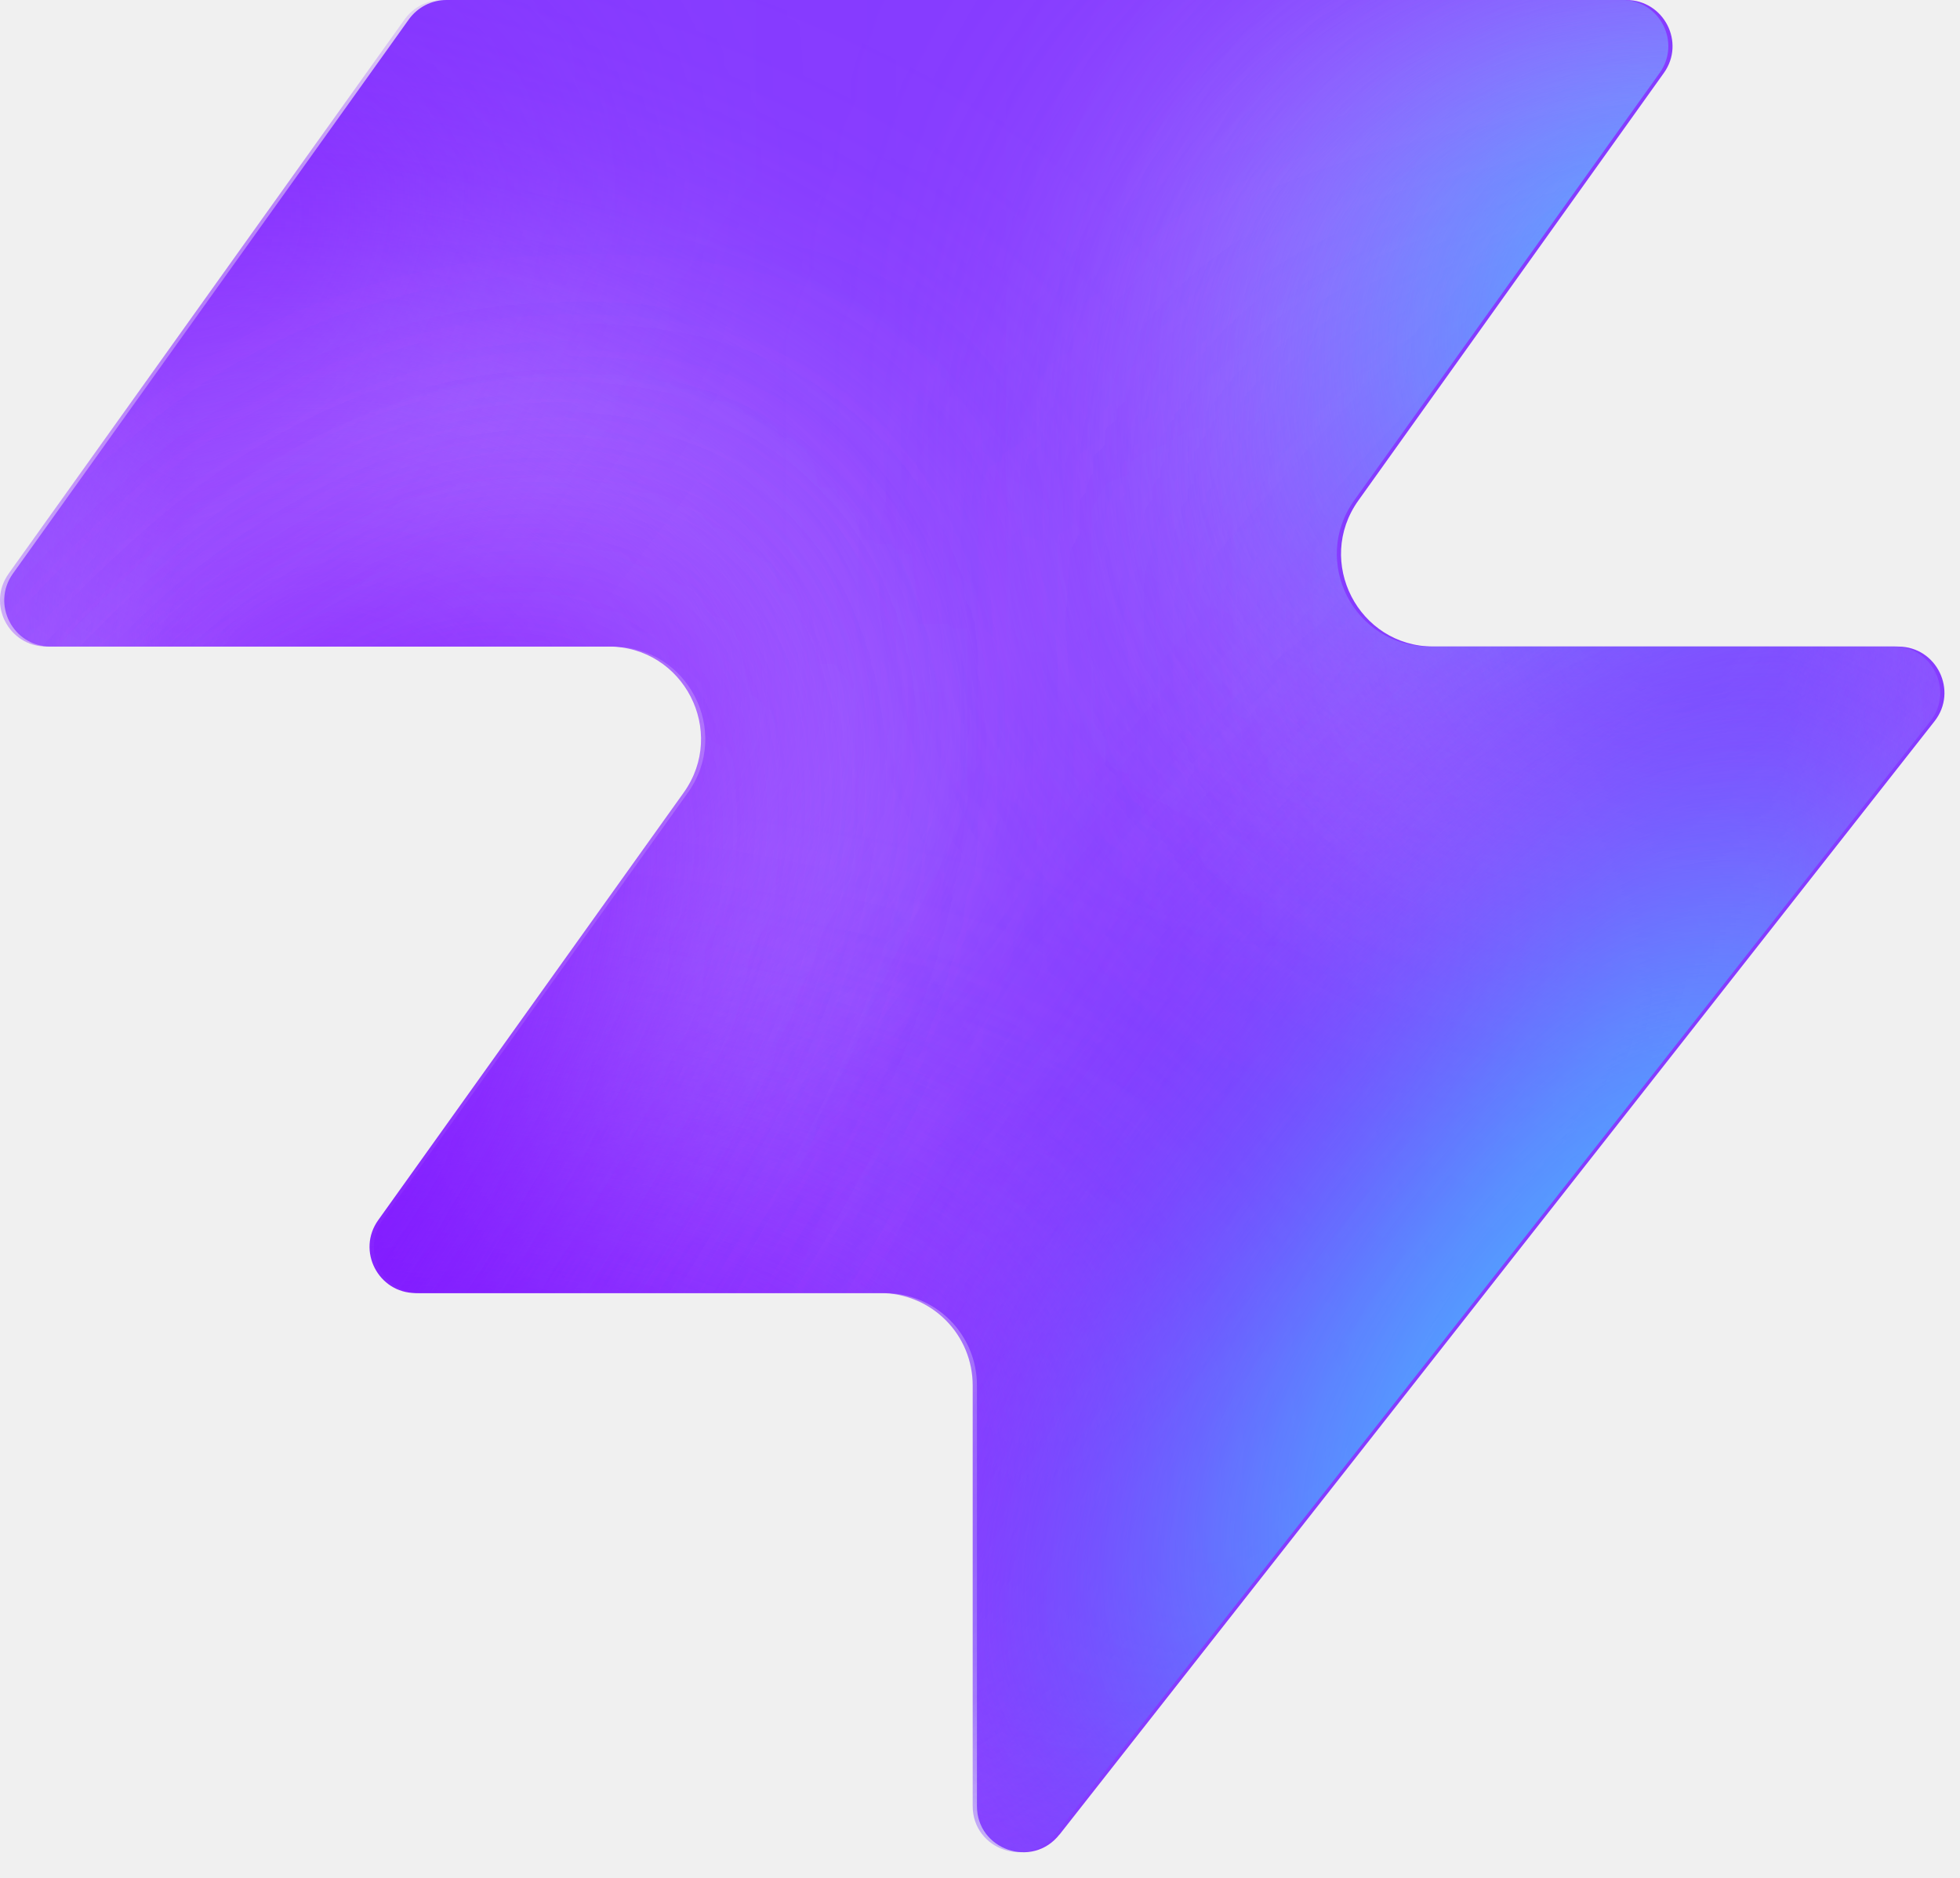
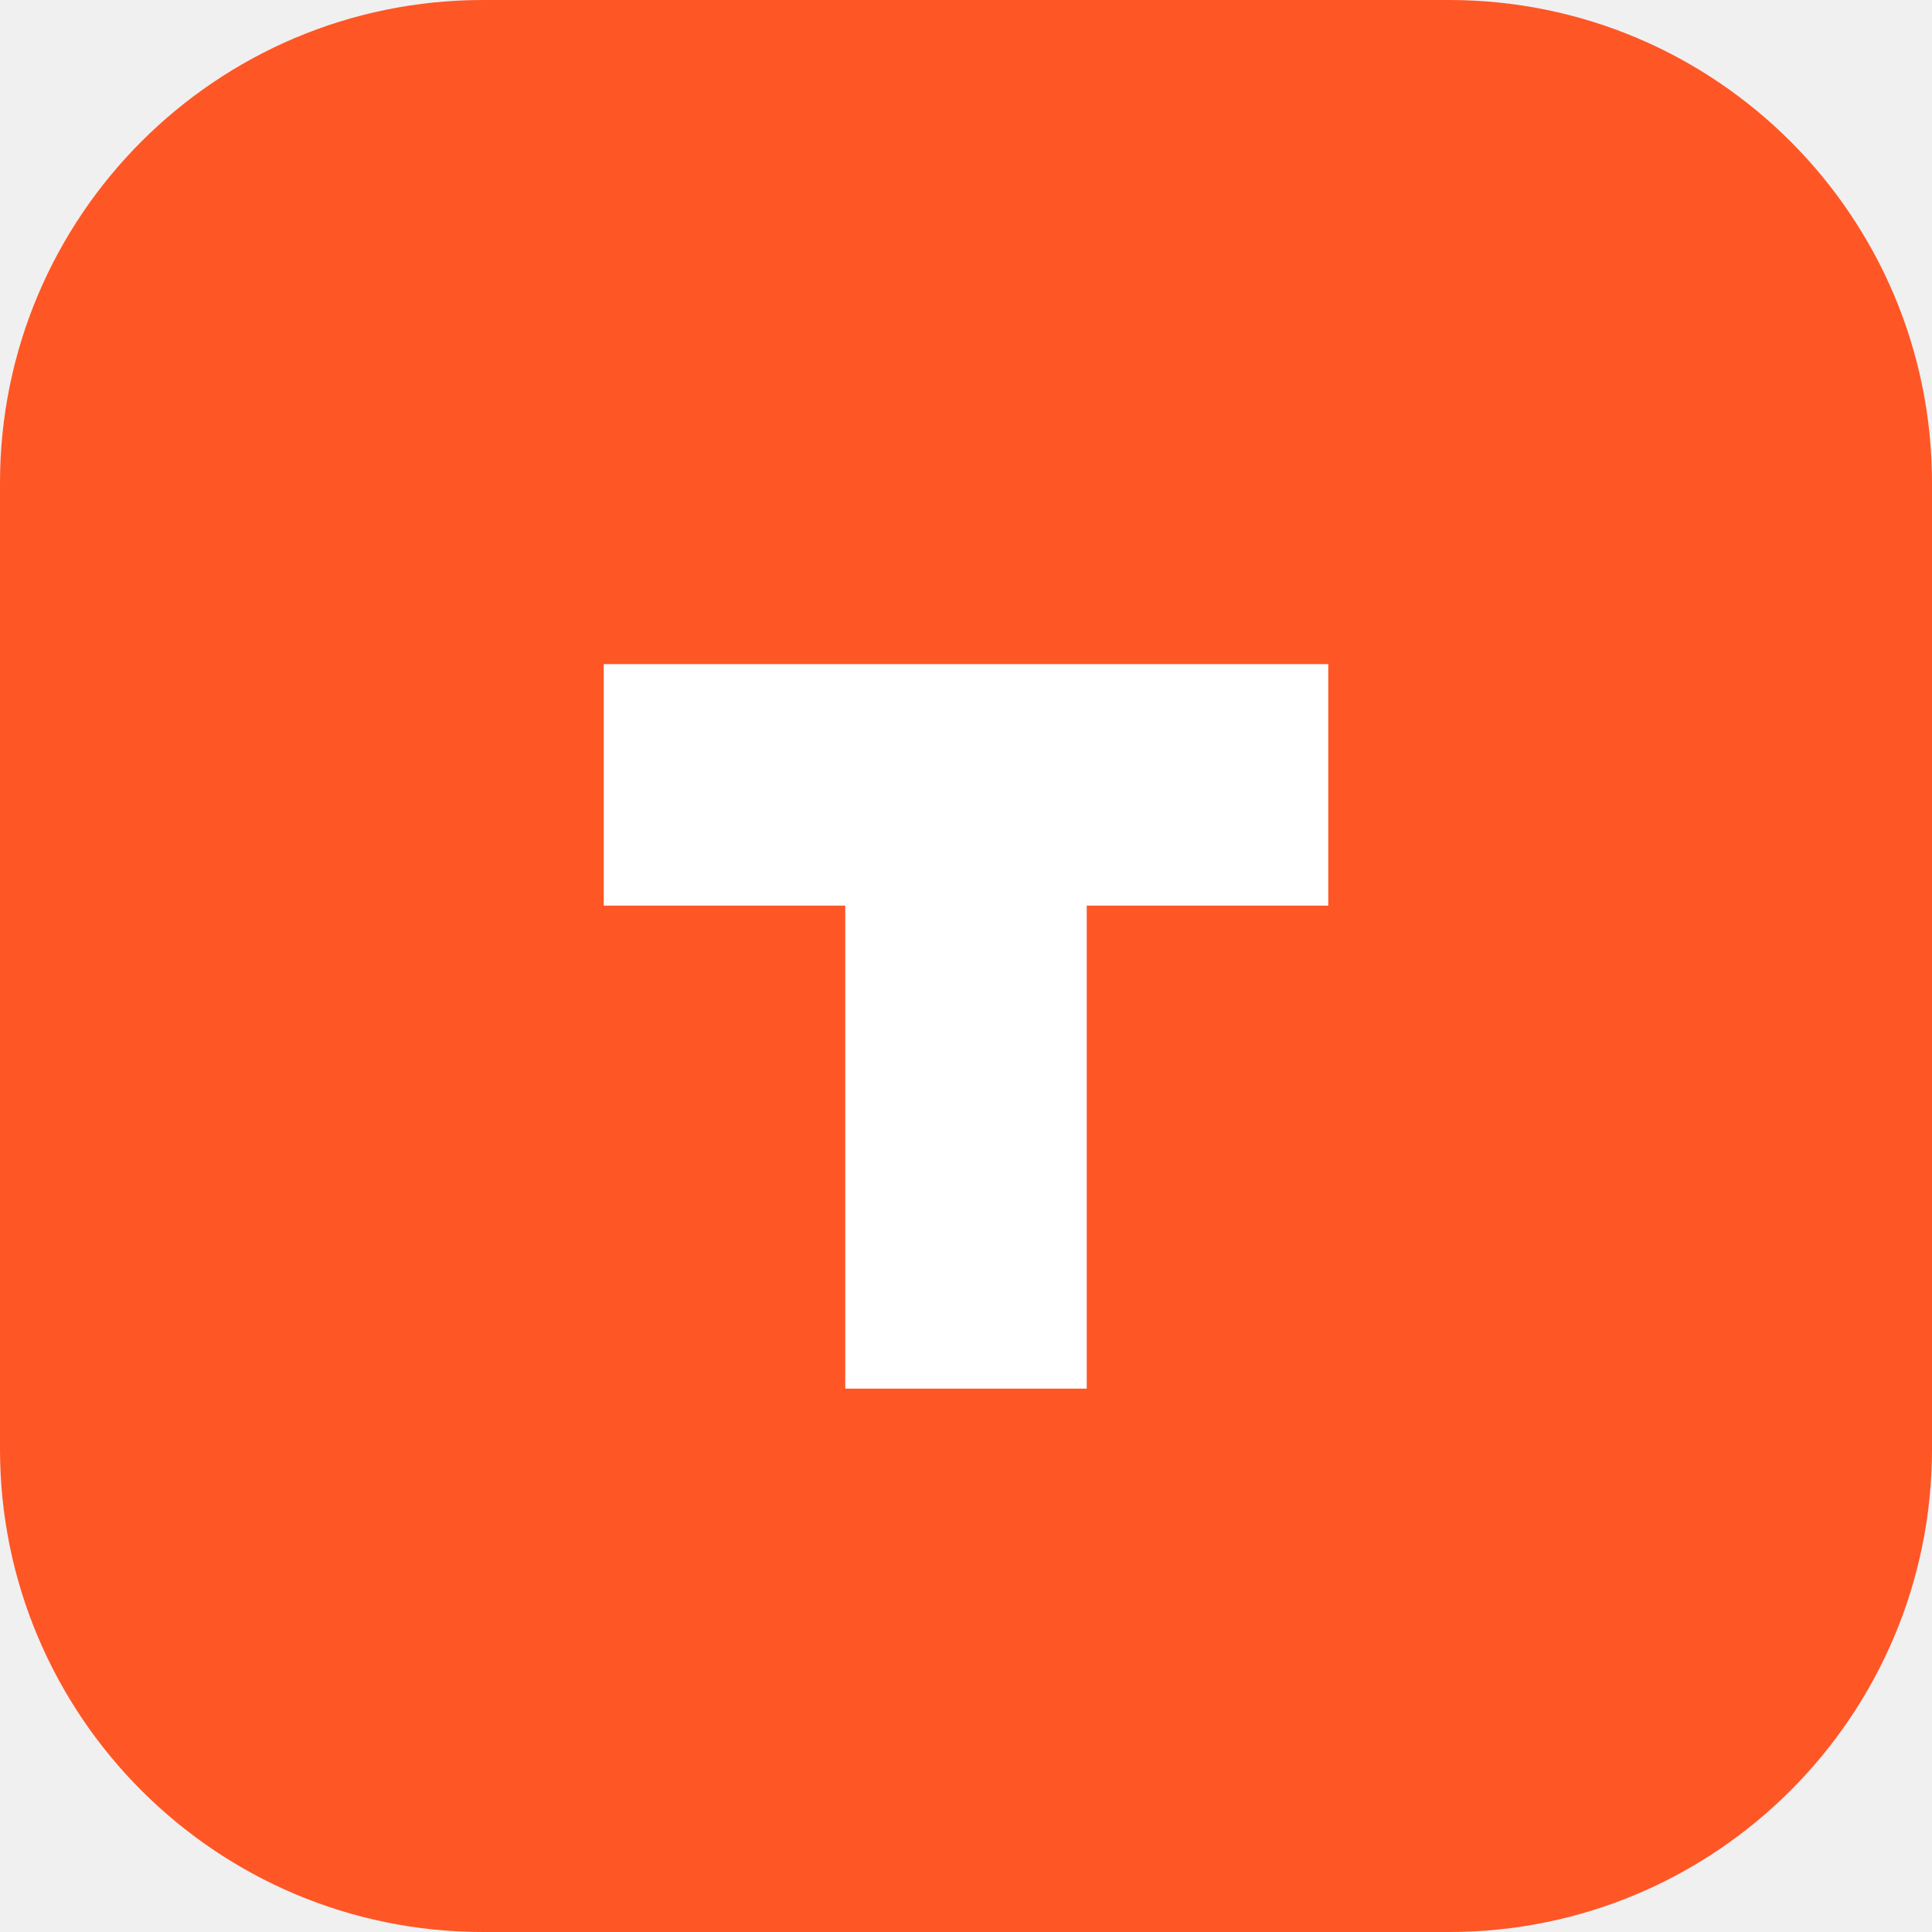
- <svg xmlns="http://www.w3.org/2000/svg" width="48" height="46" fill="none" viewBox="0 0 48 46">
-   <path fill="#863bff" d="M25.946 44.938c-.664.845-2.021.375-2.021-.698V33.937a2.26 2.26 0 0 0-2.262-2.262H10.287c-.92 0-1.456-1.04-.92-1.788l7.48-10.471c1.07-1.497 0-3.578-1.842-3.578H1.237c-.92 0-1.456-1.04-.92-1.788L10.013.474c.214-.297.556-.474.92-.474h28.894c.92 0 1.456 1.04.92 1.788l-7.48 10.471c-1.07 1.498 0 3.579 1.842 3.579h11.377c.943 0 1.473 1.088.89 1.83L25.947 44.94z" style="fill:#863bff;fill:color(display-p3 .525 .23 1);fill-opacity:1" />
-   <mask id="a" width="48" height="46" x="0" y="0" maskUnits="userSpaceOnUse" style="mask-type:alpha">
-     <path fill="#000" d="M25.842 44.938c-.664.844-2.021.375-2.021-.698V33.937a2.26 2.26 0 0 0-2.262-2.262H10.183c-.92 0-1.456-1.04-.92-1.788l7.48-10.471c1.07-1.498 0-3.579-1.842-3.579H1.133c-.92 0-1.456-1.04-.92-1.787L9.91.473c.214-.297.556-.474.92-.474h28.894c.92 0 1.456 1.04.92 1.788l-7.48 10.471c-1.07 1.498 0 3.578 1.842 3.578h11.377c.943 0 1.473 1.088.89 1.832L25.843 44.94z" style="fill:#000;fill-opacity:1" />
-   </mask>
-   <g mask="url(#a)">
-     <g filter="url(#b)">
-       <ellipse cx="5.508" cy="14.704" fill="#ede6ff" rx="5.508" ry="14.704" style="fill:#ede6ff;fill:color(display-p3 .927 .903 1);fill-opacity:1" transform="matrix(.00324 1 1 -.00324 -4.47 31.516)" />
-     </g>
-     <g filter="url(#c)">
-       <ellipse cx="10.399" cy="29.851" fill="#ede6ff" rx="10.399" ry="29.851" style="fill:#ede6ff;fill:color(display-p3 .927 .903 1);fill-opacity:1" transform="matrix(.00324 1 1 -.00324 -39.328 7.883)" />
-     </g>
-     <g filter="url(#d)">
-       <ellipse cx="5.508" cy="30.487" fill="#7e14ff" rx="5.508" ry="30.487" style="fill:#7e14ff;fill:color(display-p3 .492 .077 1);fill-opacity:1" transform="rotate(89.814 -25.913 -14.639)scale(1 -1)" />
-     </g>
-     <g filter="url(#e)">
-       <ellipse cx="5.508" cy="30.599" fill="#7e14ff" rx="5.508" ry="30.599" style="fill:#7e14ff;fill:color(display-p3 .492 .077 1);fill-opacity:1" transform="rotate(89.814 -32.644 -3.334)scale(1 -1)" />
-     </g>
-     <g filter="url(#f)">
-       <ellipse cx="5.508" cy="30.599" fill="#7e14ff" rx="5.508" ry="30.599" style="fill:#7e14ff;fill:color(display-p3 .492 .077 1);fill-opacity:1" transform="matrix(.00324 1 1 -.00324 -34.34 30.47)" />
-     </g>
-     <g filter="url(#g)">
-       <ellipse cx="14.072" cy="22.078" fill="#ede6ff" rx="14.072" ry="22.078" style="fill:#ede6ff;fill:color(display-p3 .927 .903 1);fill-opacity:1" transform="rotate(93.35 24.506 48.493)scale(-1 1)" />
-     </g>
-     <g filter="url(#h)">
-       <ellipse cx="3.47" cy="21.501" fill="#7e14ff" rx="3.47" ry="21.501" style="fill:#7e14ff;fill:color(display-p3 .492 .077 1);fill-opacity:1" transform="rotate(89.009 28.708 47.59)scale(-1 1)" />
-     </g>
-     <g filter="url(#i)">
-       <ellipse cx="3.47" cy="21.501" fill="#7e14ff" rx="3.47" ry="21.501" style="fill:#7e14ff;fill:color(display-p3 .492 .077 1);fill-opacity:1" transform="rotate(89.009 28.708 47.59)scale(-1 1)" />
-     </g>
-     <g filter="url(#j)">
-       <ellipse cx=".387" cy="8.972" fill="#7e14ff" rx="4.407" ry="29.108" style="fill:#7e14ff;fill:color(display-p3 .492 .077 1);fill-opacity:1" transform="rotate(39.51 .387 8.972)" />
-     </g>
-     <g filter="url(#k)">
-       <ellipse cx="47.523" cy="-6.092" fill="#7e14ff" rx="4.407" ry="29.108" style="fill:#7e14ff;fill:color(display-p3 .492 .077 1);fill-opacity:1" transform="rotate(37.892 47.523 -6.092)" />
-     </g>
-     <g filter="url(#l)">
-       <ellipse cx="41.412" cy="6.333" fill="#47bfff" rx="5.971" ry="9.665" style="fill:#47bfff;fill:color(display-p3 .28 .748 1);fill-opacity:1" transform="rotate(37.892 41.412 6.333)" />
-     </g>
-     <g filter="url(#m)">
-       <ellipse cx="-1.879" cy="38.332" fill="#7e14ff" rx="4.407" ry="29.108" style="fill:#7e14ff;fill:color(display-p3 .492 .077 1);fill-opacity:1" transform="rotate(37.892 -1.88 38.332)" />
-     </g>
-     <g filter="url(#n)">
-       <ellipse cx="-1.879" cy="38.332" fill="#7e14ff" rx="4.407" ry="29.108" style="fill:#7e14ff;fill:color(display-p3 .492 .077 1);fill-opacity:1" transform="rotate(37.892 -1.88 38.332)" />
-     </g>
-     <g filter="url(#o)">
-       <ellipse cx="35.651" cy="29.907" fill="#7e14ff" rx="4.407" ry="29.108" style="fill:#7e14ff;fill:color(display-p3 .492 .077 1);fill-opacity:1" transform="rotate(37.892 35.651 29.907)" />
-     </g>
-     <g filter="url(#p)">
-       <ellipse cx="38.418" cy="32.4" fill="#47bfff" rx="5.971" ry="15.297" style="fill:#47bfff;fill:color(display-p3 .28 .748 1);fill-opacity:1" transform="rotate(37.892 38.418 32.4)" />
-     </g>
-   </g>
-   <defs>
-     <filter id="b" width="60.045" height="41.654" x="-19.77" y="16.149" color-interpolation-filters="sRGB" filterUnits="userSpaceOnUse">
-       <feFlood flood-opacity="0" result="BackgroundImageFix" />
-       <feBlend in="SourceGraphic" in2="BackgroundImageFix" result="shape" />
-       <feGaussianBlur result="effect1_foregroundBlur_2002_17158" stdDeviation="7.659" />
-     </filter>
-     <filter id="c" width="90.34" height="51.437" x="-54.613" y="-7.533" color-interpolation-filters="sRGB" filterUnits="userSpaceOnUse">
-       <feFlood flood-opacity="0" result="BackgroundImageFix" />
-       <feBlend in="SourceGraphic" in2="BackgroundImageFix" result="shape" />
-       <feGaussianBlur result="effect1_foregroundBlur_2002_17158" stdDeviation="7.659" />
-     </filter>
-     <filter id="d" width="79.355" height="29.4" x="-49.64" y="2.03" color-interpolation-filters="sRGB" filterUnits="userSpaceOnUse">
-       <feFlood flood-opacity="0" result="BackgroundImageFix" />
-       <feBlend in="SourceGraphic" in2="BackgroundImageFix" result="shape" />
-       <feGaussianBlur result="effect1_foregroundBlur_2002_17158" stdDeviation="4.596" />
-     </filter>
-     <filter id="e" width="79.579" height="29.4" x="-45.045" y="20.029" color-interpolation-filters="sRGB" filterUnits="userSpaceOnUse">
-       <feFlood flood-opacity="0" result="BackgroundImageFix" />
-       <feBlend in="SourceGraphic" in2="BackgroundImageFix" result="shape" />
-       <feGaussianBlur result="effect1_foregroundBlur_2002_17158" stdDeviation="4.596" />
-     </filter>
-     <filter id="f" width="79.579" height="29.4" x="-43.513" y="21.178" color-interpolation-filters="sRGB" filterUnits="userSpaceOnUse">
-       <feFlood flood-opacity="0" result="BackgroundImageFix" />
-       <feBlend in="SourceGraphic" in2="BackgroundImageFix" result="shape" />
-       <feGaussianBlur result="effect1_foregroundBlur_2002_17158" stdDeviation="4.596" />
-     </filter>
-     <filter id="g" width="74.749" height="58.852" x="15.756" y="-17.901" color-interpolation-filters="sRGB" filterUnits="userSpaceOnUse">
-       <feFlood flood-opacity="0" result="BackgroundImageFix" />
-       <feBlend in="SourceGraphic" in2="BackgroundImageFix" result="shape" />
-       <feGaussianBlur result="effect1_foregroundBlur_2002_17158" stdDeviation="7.659" />
-     </filter>
-     <filter id="h" width="61.377" height="25.362" x="23.548" y="2.284" color-interpolation-filters="sRGB" filterUnits="userSpaceOnUse">
-       <feFlood flood-opacity="0" result="BackgroundImageFix" />
-       <feBlend in="SourceGraphic" in2="BackgroundImageFix" result="shape" />
-       <feGaussianBlur result="effect1_foregroundBlur_2002_17158" stdDeviation="4.596" />
-     </filter>
-     <filter id="i" width="61.377" height="25.362" x="23.548" y="2.284" color-interpolation-filters="sRGB" filterUnits="userSpaceOnUse">
-       <feFlood flood-opacity="0" result="BackgroundImageFix" />
-       <feBlend in="SourceGraphic" in2="BackgroundImageFix" result="shape" />
-       <feGaussianBlur result="effect1_foregroundBlur_2002_17158" stdDeviation="4.596" />
-     </filter>
-     <filter id="j" width="56.045" height="63.649" x="-27.636" y="-22.853" color-interpolation-filters="sRGB" filterUnits="userSpaceOnUse">
-       <feFlood flood-opacity="0" result="BackgroundImageFix" />
-       <feBlend in="SourceGraphic" in2="BackgroundImageFix" result="shape" />
-       <feGaussianBlur result="effect1_foregroundBlur_2002_17158" stdDeviation="4.596" />
-     </filter>
-     <filter id="k" width="54.814" height="64.646" x="20.116" y="-38.415" color-interpolation-filters="sRGB" filterUnits="userSpaceOnUse">
-       <feFlood flood-opacity="0" result="BackgroundImageFix" />
-       <feBlend in="SourceGraphic" in2="BackgroundImageFix" result="shape" />
-       <feGaussianBlur result="effect1_foregroundBlur_2002_17158" stdDeviation="4.596" />
-     </filter>
-     <filter id="l" width="33.541" height="35.313" x="24.641" y="-11.323" color-interpolation-filters="sRGB" filterUnits="userSpaceOnUse">
-       <feFlood flood-opacity="0" result="BackgroundImageFix" />
-       <feBlend in="SourceGraphic" in2="BackgroundImageFix" result="shape" />
-       <feGaussianBlur result="effect1_foregroundBlur_2002_17158" stdDeviation="4.596" />
-     </filter>
-     <filter id="m" width="54.814" height="64.646" x="-29.286" y="6.009" color-interpolation-filters="sRGB" filterUnits="userSpaceOnUse">
-       <feFlood flood-opacity="0" result="BackgroundImageFix" />
-       <feBlend in="SourceGraphic" in2="BackgroundImageFix" result="shape" />
-       <feGaussianBlur result="effect1_foregroundBlur_2002_17158" stdDeviation="4.596" />
-     </filter>
-     <filter id="n" width="54.814" height="64.646" x="-29.286" y="6.009" color-interpolation-filters="sRGB" filterUnits="userSpaceOnUse">
-       <feFlood flood-opacity="0" result="BackgroundImageFix" />
-       <feBlend in="SourceGraphic" in2="BackgroundImageFix" result="shape" />
-       <feGaussianBlur result="effect1_foregroundBlur_2002_17158" stdDeviation="4.596" />
-     </filter>
-     <filter id="o" width="54.814" height="64.646" x="8.244" y="-2.416" color-interpolation-filters="sRGB" filterUnits="userSpaceOnUse">
-       <feFlood flood-opacity="0" result="BackgroundImageFix" />
-       <feBlend in="SourceGraphic" in2="BackgroundImageFix" result="shape" />
-       <feGaussianBlur result="effect1_foregroundBlur_2002_17158" stdDeviation="4.596" />
-     </filter>
-     <filter id="p" width="39.409" height="43.623" x="18.713" y="10.588" color-interpolation-filters="sRGB" filterUnits="userSpaceOnUse">
-       <feFlood flood-opacity="0" result="BackgroundImageFix" />
-       <feBlend in="SourceGraphic" in2="BackgroundImageFix" result="shape" />
-       <feGaussianBlur result="effect1_foregroundBlur_2002_17158" stdDeviation="4.596" />
-     </filter>
-   </defs>
+ <svg xmlns="http://www.w3.org/2000/svg" width="64" height="64" viewBox="0 0 64 64" fill="none">
+   <rect width="64" height="64" rx="16" fill="#ff5625" />
+   <path d="M20 22h24v8H36v16h-8V30H20v-8z" fill="#ffffff" />
</svg>
